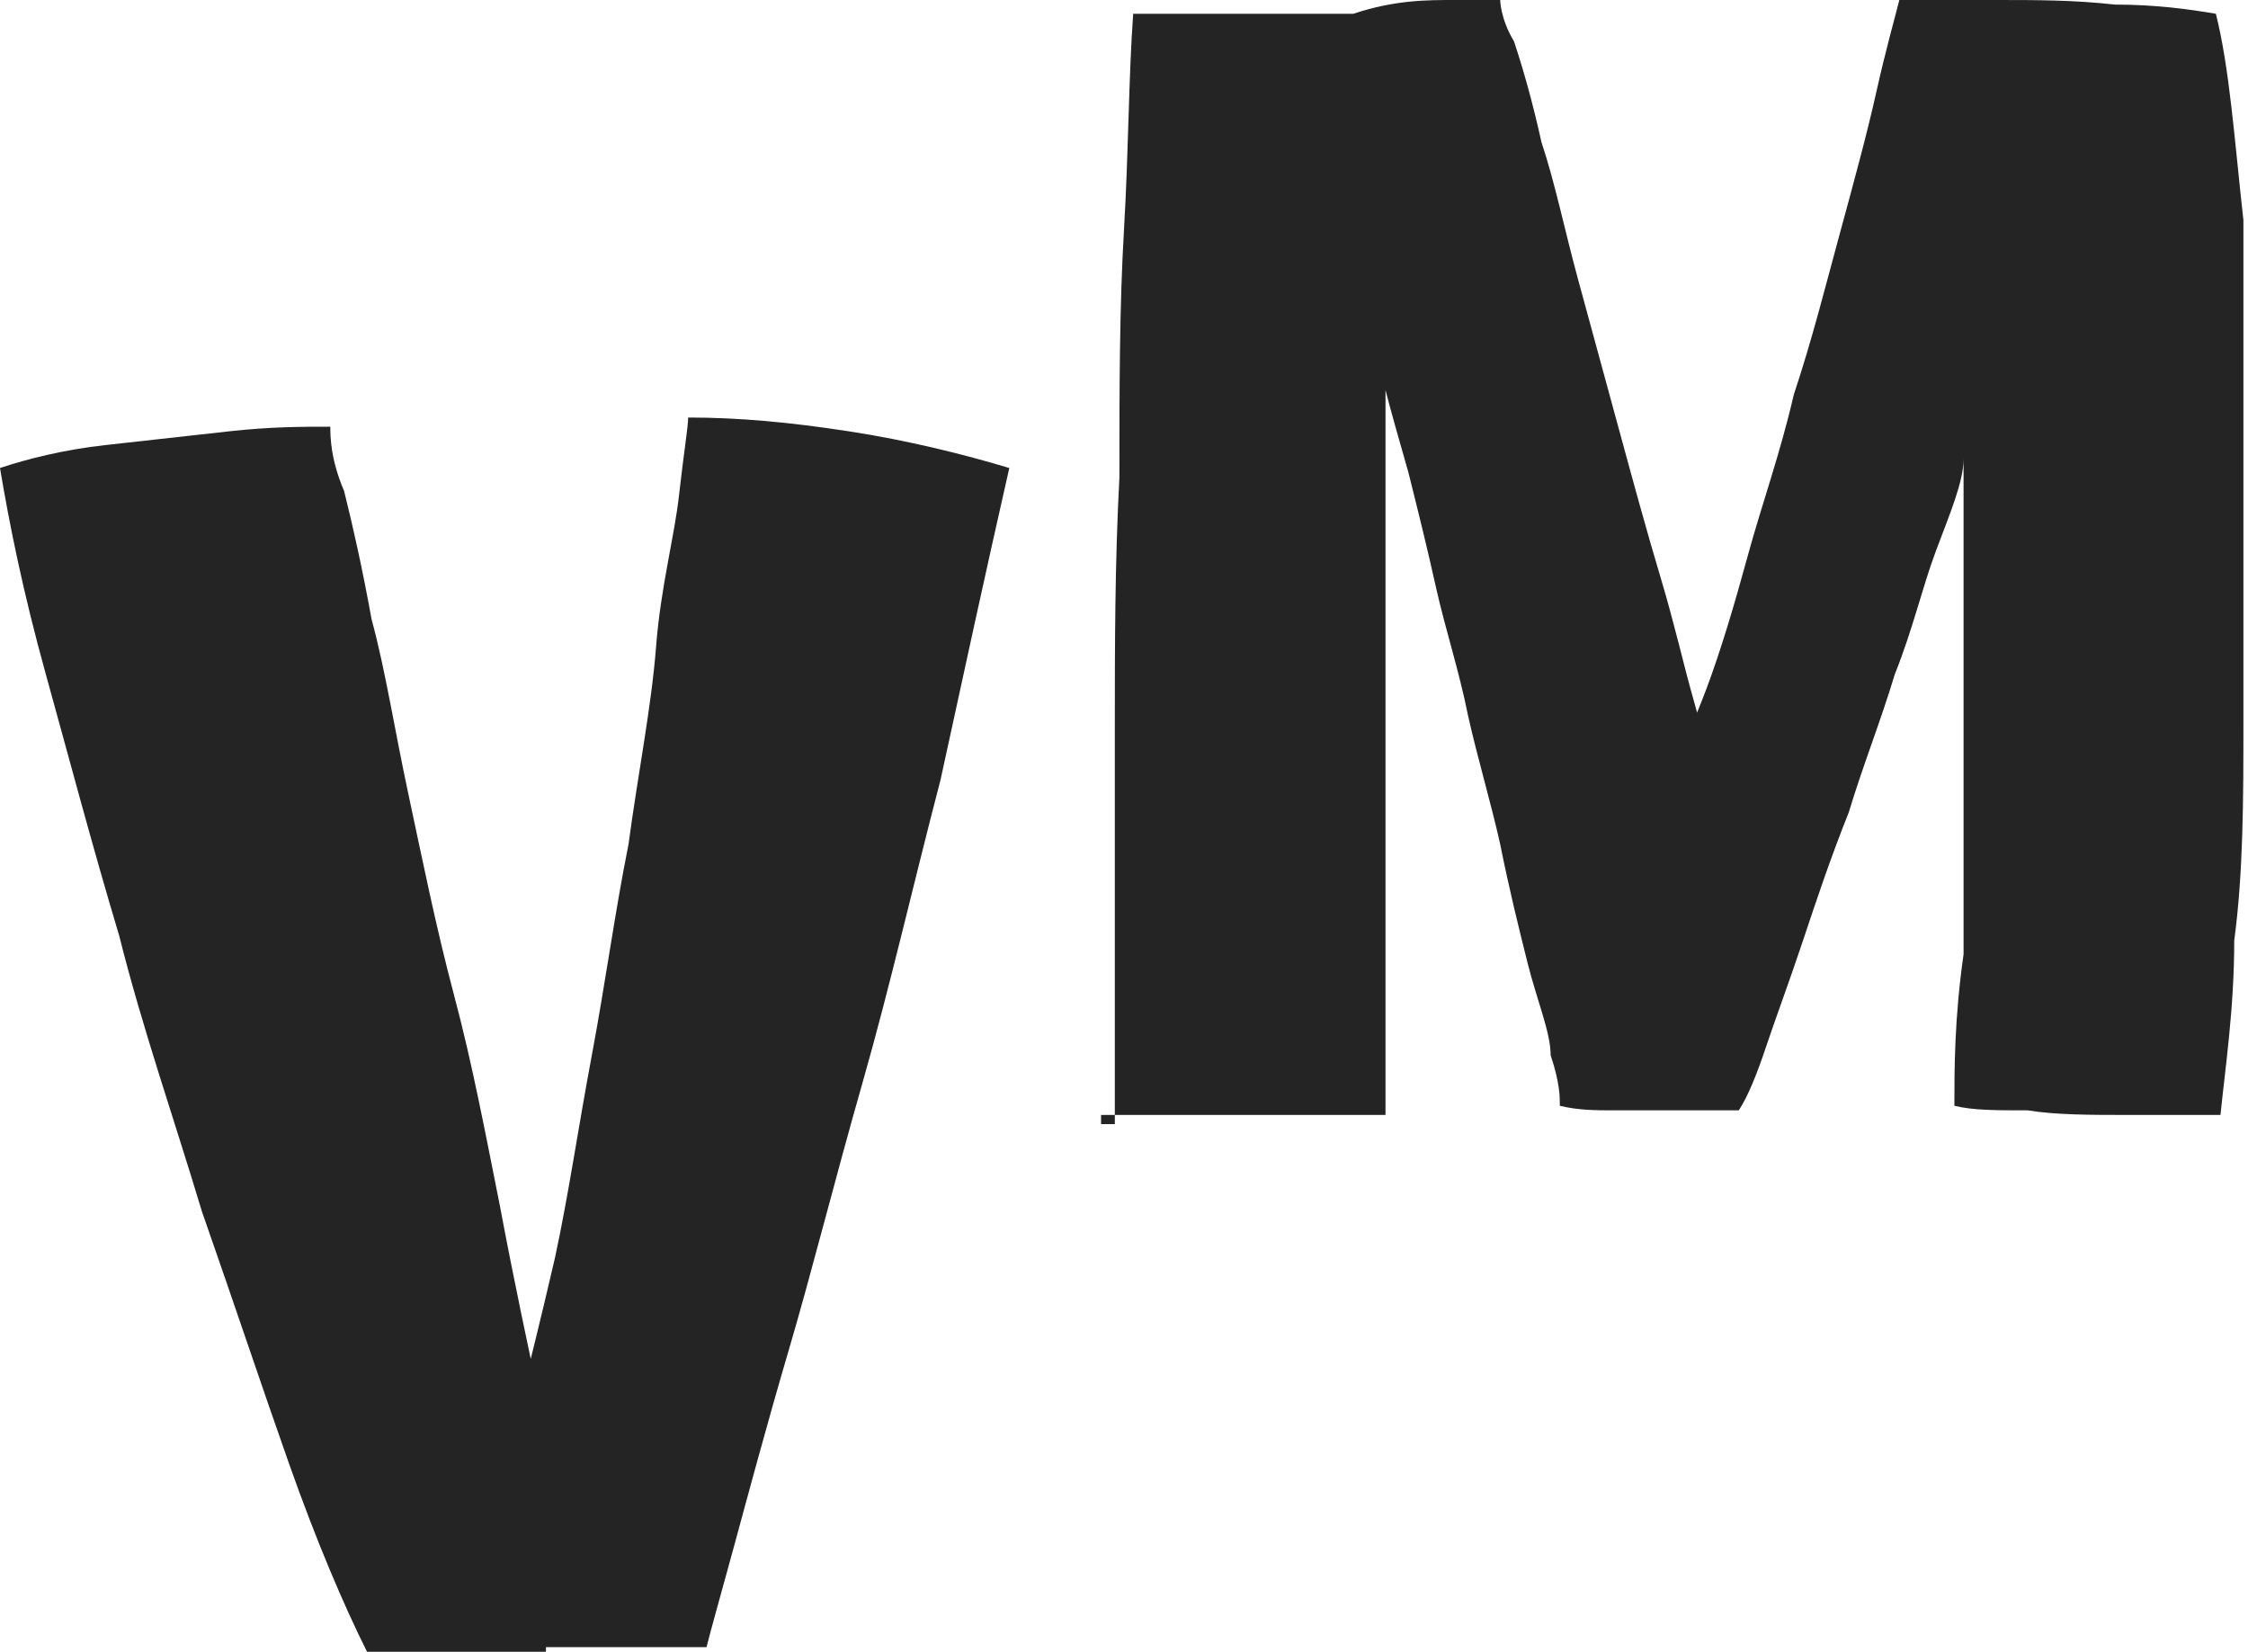
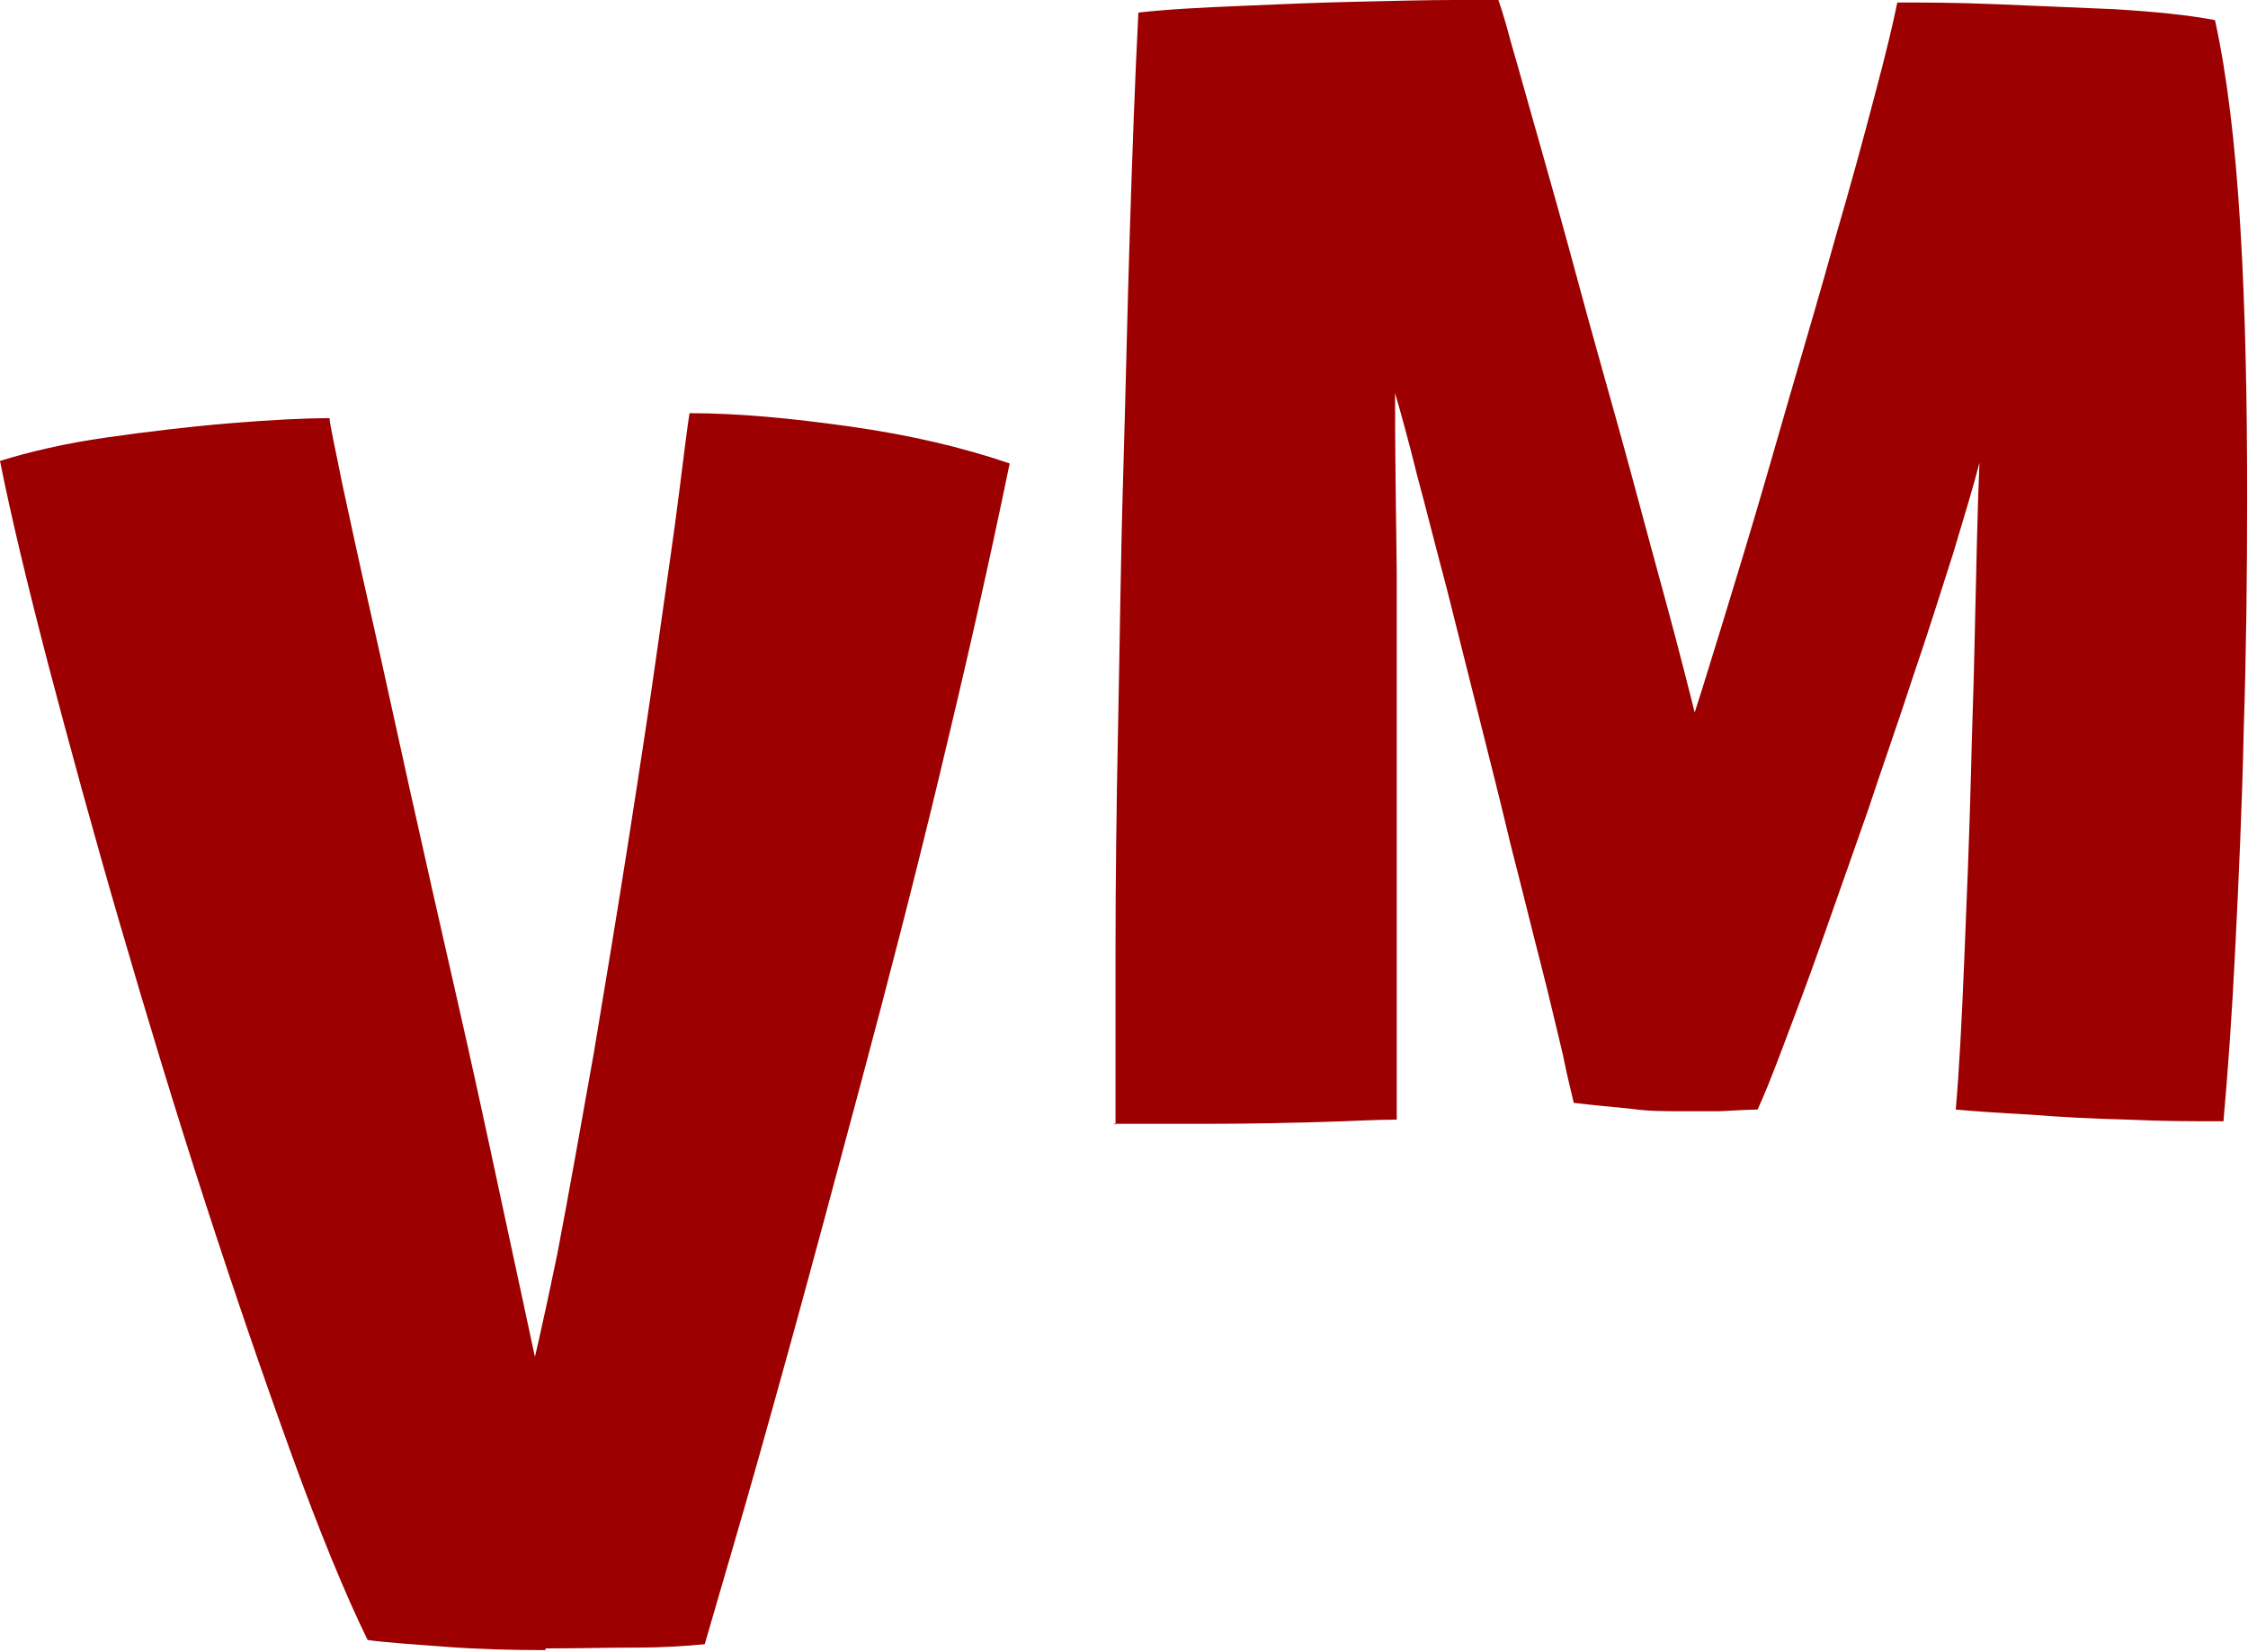
- <svg xmlns="http://www.w3.org/2000/svg" id="Capa_1" version="1.1" viewBox="0 0 49 36">
-   <defs>
-     <style>
-       .st0 {
-         fill: #242424;
-       }
-     </style>
-   </defs>
-   <path class="st0" d="M11.9,36h-2.2c-.7,0-1.3,0-1.7,0-.5-1-1.1-2.4-1.7-4.1-.6-1.7-1.2-3.5-1.9-5.5-.6-2-1.3-4-1.8-6-.6-2-1.1-3.9-1.6-5.7S.2,11.4,0,10.2c.6-.2,1.4-.4,2.3-.5.9-.1,1.8-.2,2.7-.3s1.6-.1,2.2-.1c0,.2,0,.7.3,1.4.2.8.4,1.7.6,2.8.3,1.1.5,2.4.8,3.8s.6,2.9,1,4.4.7,3.1,1,4.6c.3,1.6.6,3,.9,4.4h-.5c.2-.8.5-2,.8-3.3.3-1.4.5-2.8.8-4.4s.5-3.1.8-4.6c.2-1.5.5-3,.6-4.3s.4-2.4.5-3.3.2-1.5.2-1.7c1.1,0,2.2.1,3.5.3s2.5.5,3.5.8c-.5,2.2-1,4.5-1.5,6.8-.6,2.3-1.1,4.5-1.7,6.6s-1.1,4.1-1.6,5.8-.9,3.2-1.2,4.3-.5,1.8-.6,2.2h-3.5,0Z" />
-   <path class="st0" d="M24.3,24.5v-8.6c0-1.8,0-3.6.1-5.5,0-1.9,0-3.7.1-5.4s.1-3.3.2-4.7c.6,0,1.4,0,2.3,0h2.5C30.4,0,31.1,0,31.7,0h1s0,.4.3.9c.2.6.4,1.3.6,2.2.3.9.5,1.9.8,3s.6,2.2.9,3.3c.3,1.1.6,2.2.9,3.2.3,1,.5,1.9.7,2.6s.3,1.2.4,1.5h-.7c0-.3.3-.9.6-1.7s.6-1.8.9-2.9c.3-1.1.7-2.2,1-3.5.4-1.2.7-2.4,1-3.5s.6-2.2.8-3.1C41.1,1.1,41.3.4,41.4,0h2.1C44.4,0,45.2,0,46.1.1c.9,0,1.6.1,2.2.2.3,1.2.4,2.7.6,4.5,0,1.8,0,3.8,0,5.9v5c0,1.7,0,3.3-.2,4.8,0,1.5-.2,2.8-.3,3.8h-2.1c-.7,0-1.5,0-2.1-.1-.7,0-1.2,0-1.6-.1,0-.8,0-1.9.2-3.3,0-1.3,0-2.7,0-4.1v-6.7c0,.5-.3,1.2-.6,2s-.5,1.7-.9,2.7c-.3,1-.7,2-1,3-.4,1-.7,1.9-1,2.8s-.6,1.7-.8,2.3c-.2.6-.4,1.1-.6,1.4h-2.7c-.4,0-.8,0-1.2-.1,0-.2,0-.5-.2-1.1,0-.5-.3-1.2-.5-2s-.4-1.6-.6-2.6c-.2-.9-.5-1.9-.7-2.8-.2-1-.5-1.9-.7-2.8-.2-.9-.4-1.7-.6-2.5-.2-.7-.4-1.4-.5-1.8v15.8h-6.2v.2Z" />
+ <svg xmlns="http://www.w3.org/2000/svg" width="49" height="36" viewBox="0 0 49 36" fill="none">
+   <path d="M11.89 35.964C11.152 35.964 10.413 35.945 9.693 35.89C8.973 35.836 8.419 35.799 8.013 35.744C7.514 34.721 6.96 33.37 6.351 31.689C5.742 30.009 5.114 28.183 4.468 26.192C3.822 24.201 3.213 22.192 2.622 20.164C2.031 18.137 1.514 16.237 1.052 14.484C0.591 12.712 0.24 11.251 0 10.046C0.646 9.845 1.422 9.662 2.326 9.534C3.231 9.406 4.136 9.297 5.022 9.224C5.908 9.151 6.628 9.114 7.182 9.114C7.2 9.315 7.311 9.79 7.459 10.539C7.625 11.306 7.828 12.256 8.087 13.388C8.345 14.521 8.622 15.817 8.936 17.224C9.25 18.63 9.582 20.11 9.933 21.644C10.284 23.178 10.616 24.712 10.948 26.265C11.281 27.817 11.595 29.26 11.89 30.648L11.373 30.758C11.613 29.826 11.871 28.676 12.149 27.324C12.407 25.973 12.665 24.511 12.942 22.959C13.201 21.406 13.459 19.854 13.699 18.32C13.939 16.785 14.161 15.342 14.345 14.027C14.53 12.712 14.696 11.598 14.807 10.703C14.918 9.808 14.992 9.242 15.029 9.005C16.081 9.005 17.244 9.114 18.537 9.297C19.829 9.479 20.992 9.753 22.008 10.101C21.546 12.347 21.029 14.612 20.475 16.913C19.921 19.215 19.349 21.425 18.777 23.562C18.204 25.699 17.687 27.635 17.207 29.37C16.727 31.105 16.321 32.548 15.989 33.68C15.656 34.813 15.453 35.525 15.361 35.836C14.973 35.872 14.475 35.909 13.866 35.909C13.238 35.909 12.592 35.927 11.89 35.927V35.964Z" fill="#9C0000" />
+   <path d="M24.315 24.511C24.315 23.507 24.315 22.265 24.315 20.767C24.315 19.269 24.334 17.626 24.371 15.836C24.408 14.046 24.426 12.237 24.482 10.374C24.537 8.511 24.574 6.721 24.629 4.986C24.685 3.251 24.74 1.68 24.814 0.274C25.46 0.201 26.199 0.164 27.066 0.128C27.916 0.091 28.765 0.055 29.596 0.037C30.427 0.018 31.128 0 31.7 0C32.273 0 32.605 0 32.66 0C32.679 0.055 32.79 0.365 32.937 0.932C33.104 1.498 33.307 2.247 33.565 3.142C33.824 4.055 34.101 5.041 34.396 6.137C34.691 7.233 35.005 8.329 35.319 9.461C35.633 10.594 35.91 11.653 36.187 12.658C36.464 13.662 36.685 14.521 36.87 15.251C37.055 15.982 37.165 16.475 37.221 16.749L36.501 16.84C36.63 16.475 36.833 15.872 37.092 15.05C37.35 14.228 37.645 13.26 37.978 12.164C38.31 11.069 38.642 9.918 38.993 8.694C39.344 7.489 39.695 6.301 40.009 5.169C40.341 4.037 40.618 3.014 40.858 2.1C41.098 1.205 41.264 0.511 41.356 0.055C41.929 0.055 42.63 0.055 43.498 0.091C44.366 0.128 45.234 0.164 46.101 0.201C46.988 0.256 47.708 0.329 48.28 0.438C48.538 1.607 48.723 3.105 48.834 4.968C48.945 6.813 48.981 8.767 48.981 10.831C48.981 12.493 48.963 14.174 48.908 15.872C48.871 17.571 48.797 19.178 48.723 20.657C48.649 22.155 48.557 23.416 48.465 24.438C47.818 24.438 47.135 24.438 46.378 24.402C45.64 24.384 44.92 24.347 44.237 24.292C43.553 24.256 43.036 24.219 42.63 24.183C42.704 23.343 42.76 22.265 42.815 20.931C42.87 19.598 42.926 18.247 42.963 16.822C42.981 15.945 43.018 15.087 43.036 14.192C43.055 13.315 43.074 12.511 43.092 11.781C43.11 11.05 43.129 10.484 43.147 10.082C43.018 10.594 42.815 11.251 42.575 12.055C42.316 12.858 42.04 13.753 41.707 14.722C41.393 15.69 41.043 16.676 40.71 17.68C40.359 18.685 40.027 19.616 39.713 20.511C39.399 21.406 39.104 22.174 38.864 22.813C38.624 23.452 38.439 23.909 38.31 24.183C38.126 24.183 37.849 24.201 37.479 24.219C37.11 24.219 36.815 24.219 36.63 24.219C36.279 24.219 35.91 24.219 35.541 24.164C35.171 24.128 34.765 24.091 34.304 24.037C34.267 23.872 34.174 23.525 34.064 22.977C33.934 22.448 33.787 21.79 33.584 21.005C33.381 20.219 33.178 19.379 32.937 18.448C32.716 17.516 32.476 16.566 32.236 15.616C31.996 14.648 31.756 13.717 31.534 12.822C31.294 11.927 31.091 11.105 30.888 10.356C30.703 9.607 30.537 9.005 30.408 8.566C30.408 9.79 30.427 11.105 30.445 12.493C30.445 13.881 30.445 15.233 30.445 16.584C30.445 17.936 30.445 19.142 30.445 20.274C30.445 21.388 30.445 22.32 30.445 23.069V24.402C29.983 24.402 29.411 24.438 28.691 24.457C27.989 24.475 27.233 24.493 26.457 24.493C25.682 24.493 24.943 24.493 24.26 24.493L24.315 24.511Z" fill="#9C0000" />
</svg>
